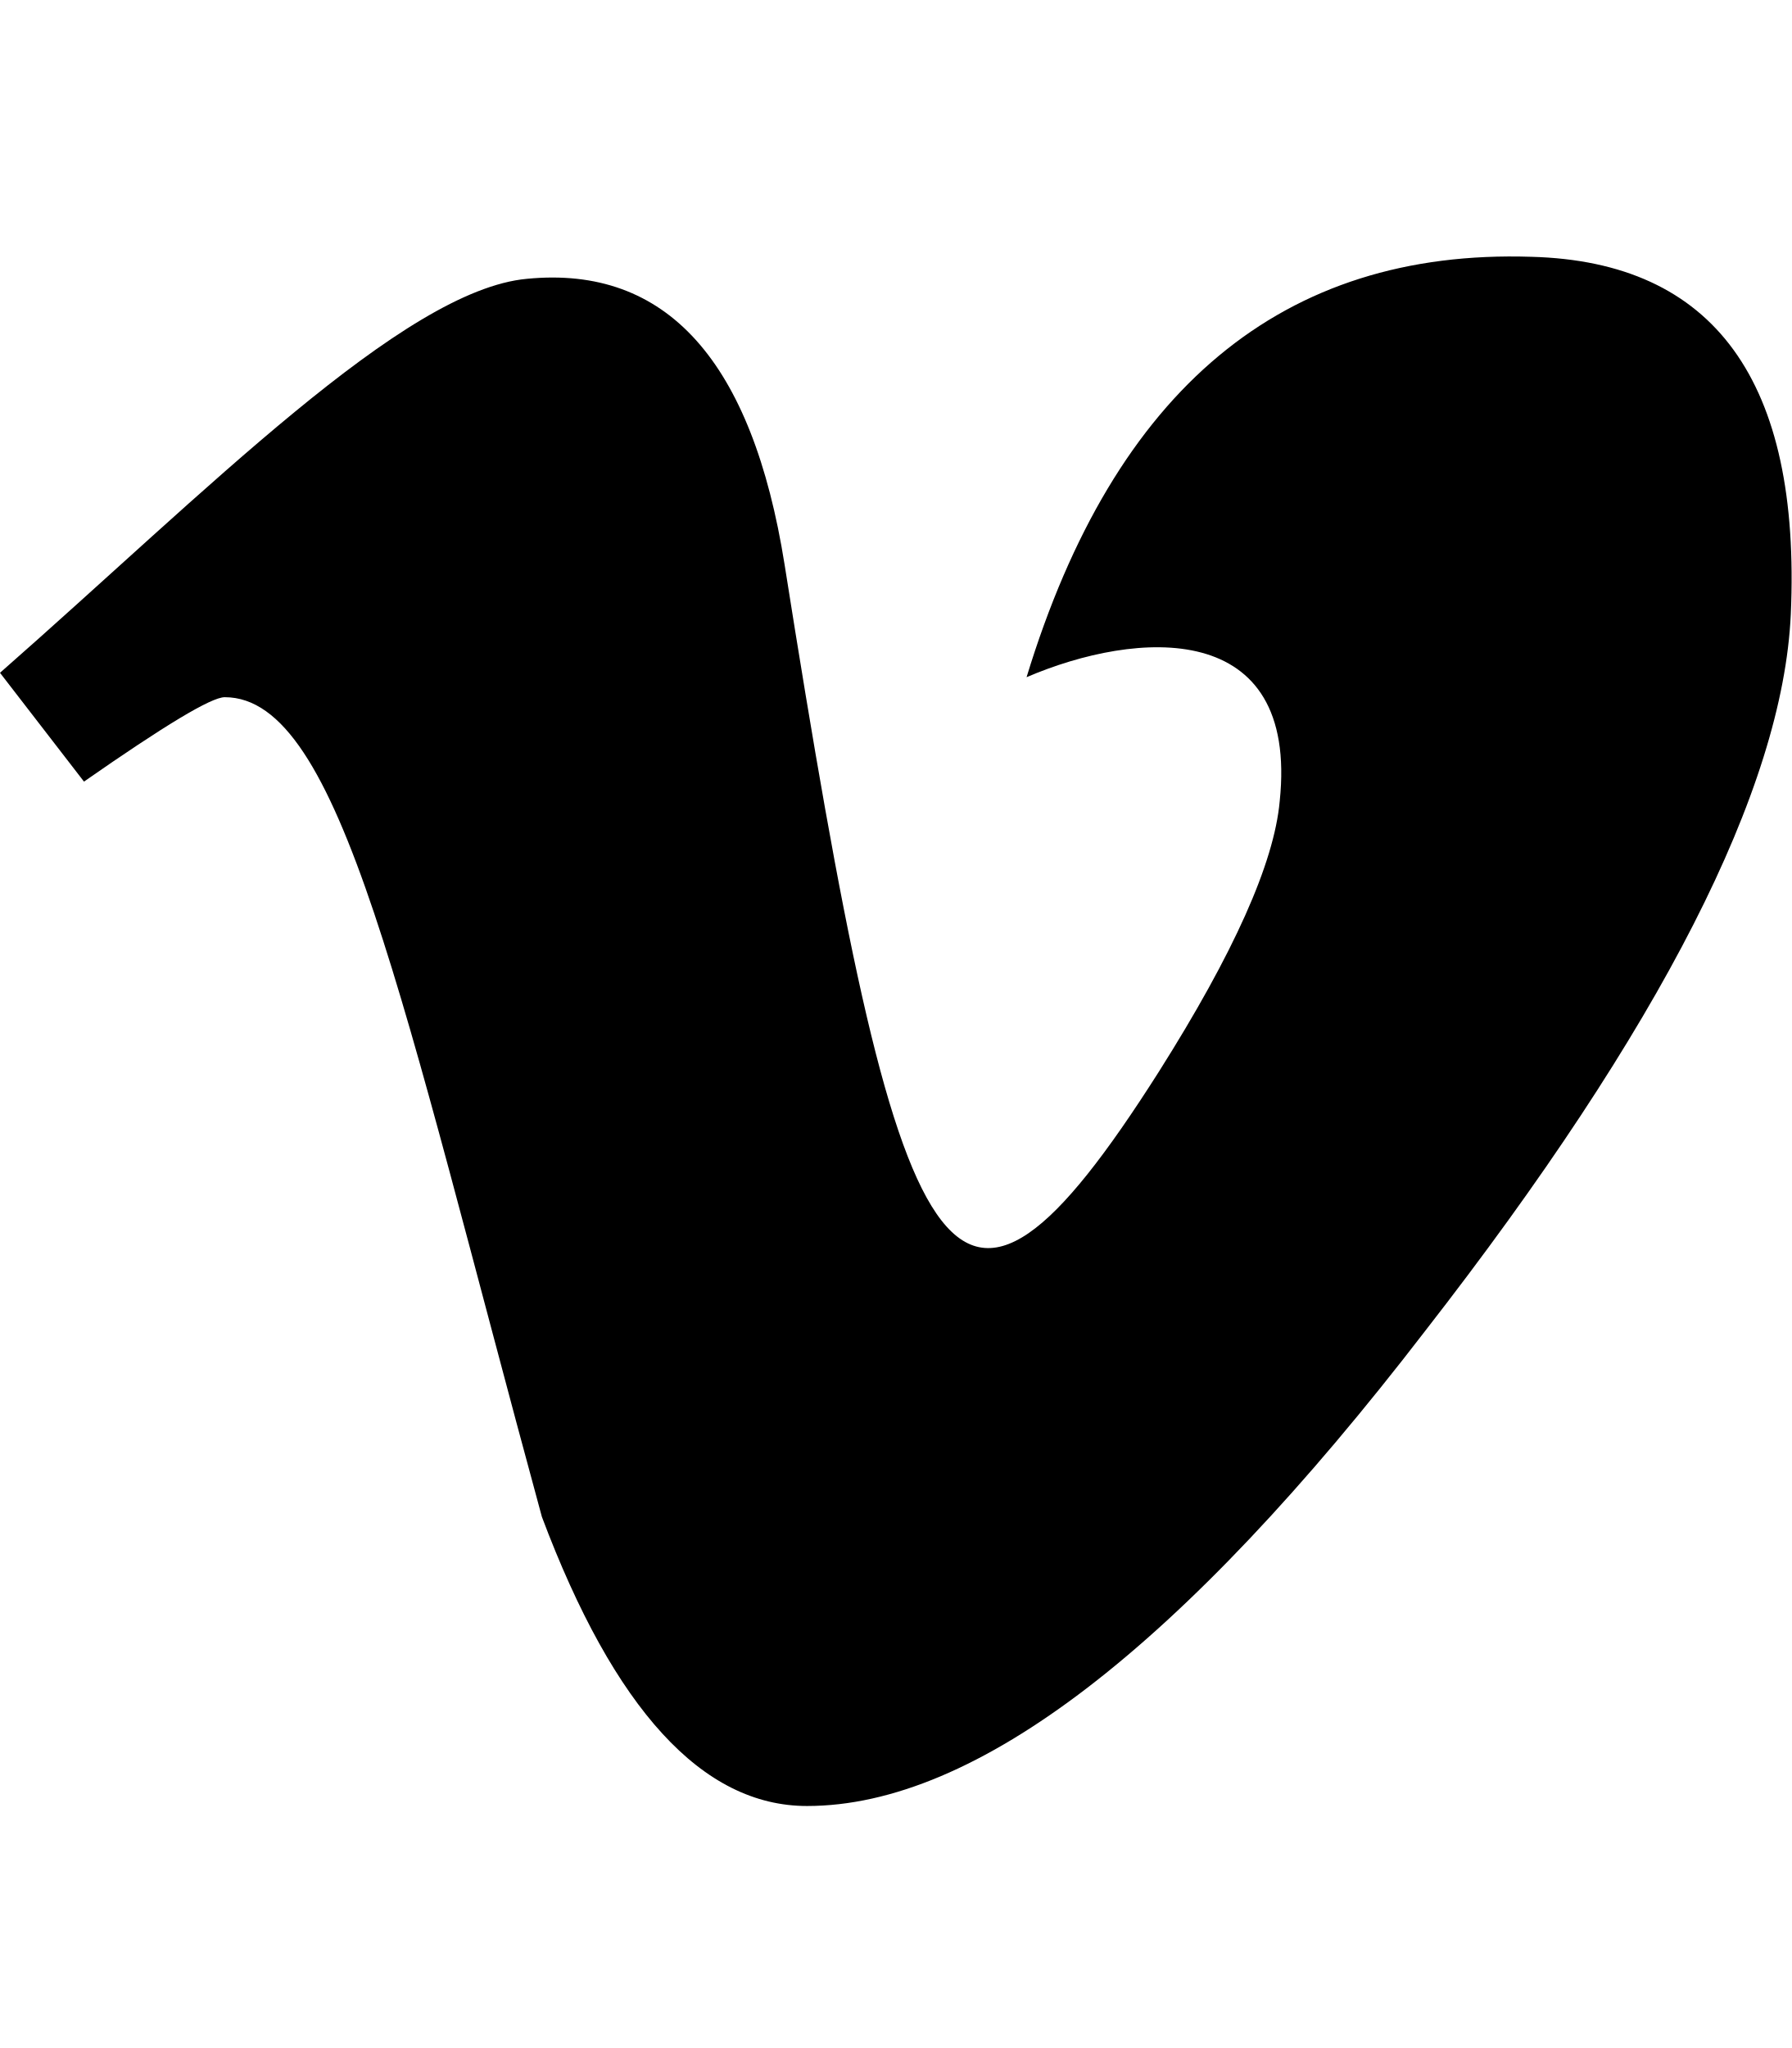
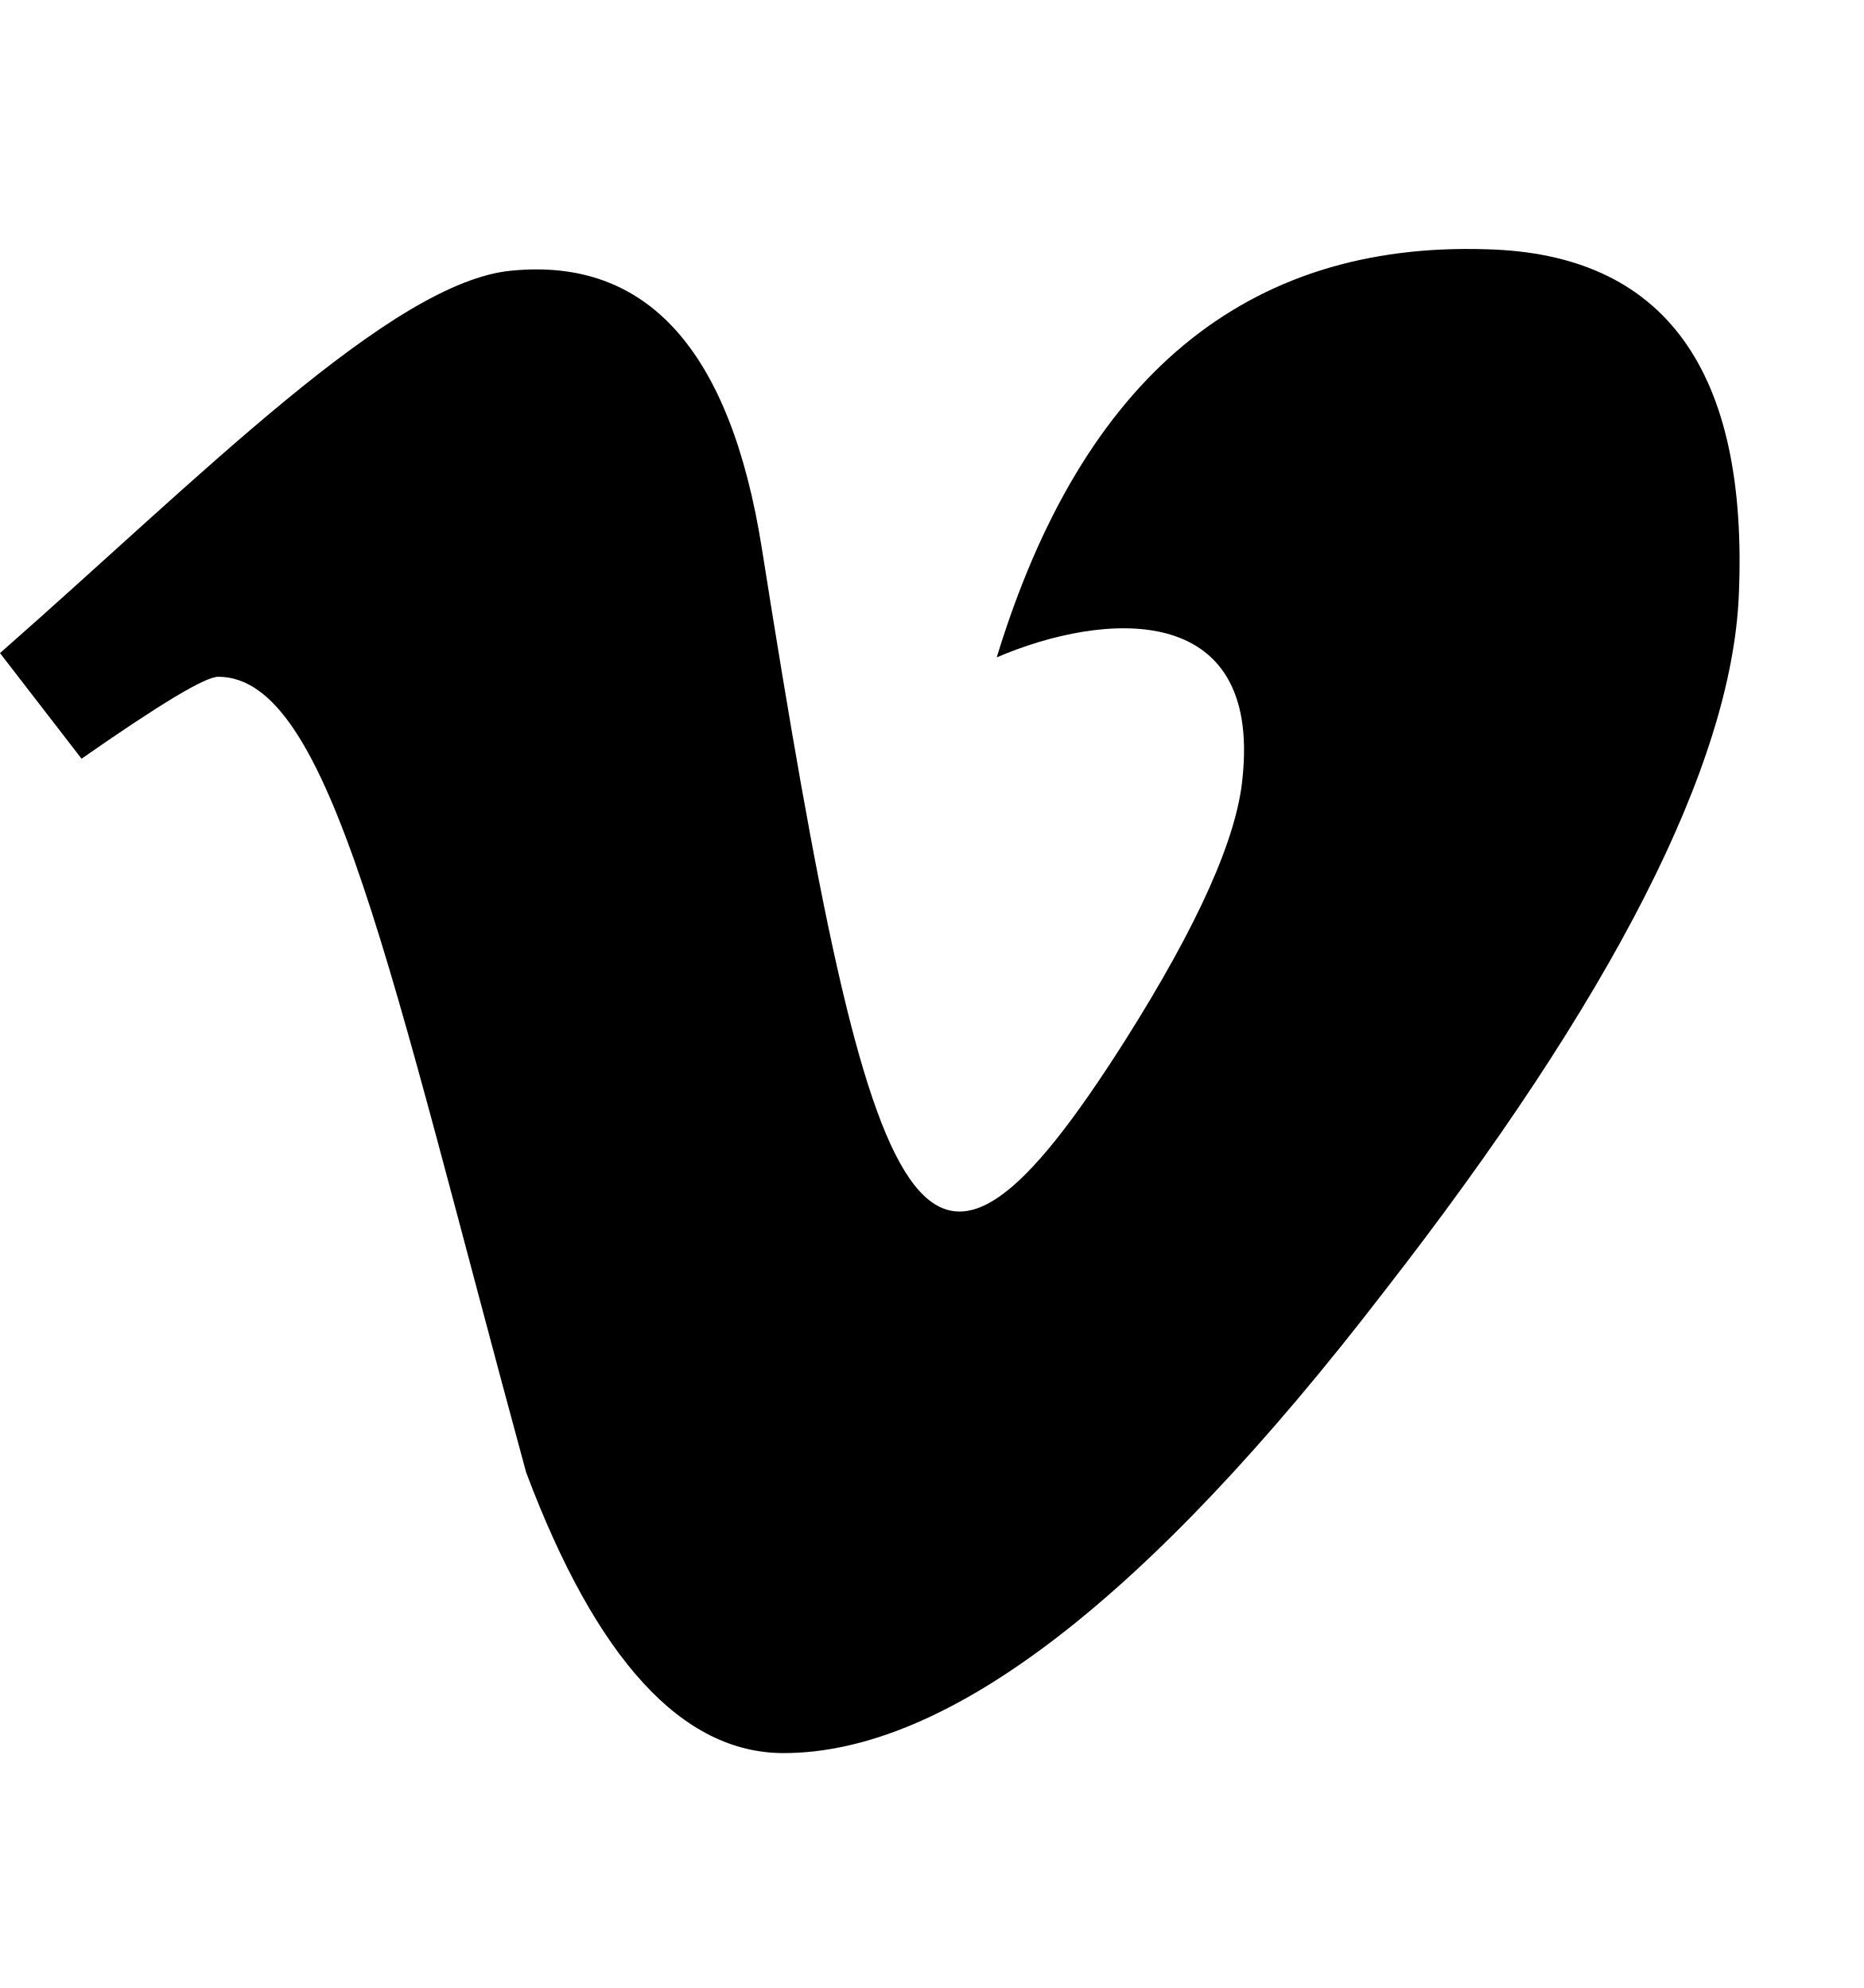
- <svg xmlns="http://www.w3.org/2000/svg" viewBox="0 0 448 512">
+ <svg xmlns="http://www.w3.org/2000/svg" viewBox="0 0 480 512">
  <path d="M447.8 153.6c-2 43.6-32.4 103.3-91.4 179.1-60.9 79.2-112.4 118.8-154.6 118.8-26.1 0-48.2-24.1-66.3-72.3C100.3 250 85.3 174.3 56.2 174.3c-3.4 0-15.1 7.1-35.2 21.1L0 168.2c51.6-45.3 100.9-95.7 131.8-98.5 34.9-3.4 56.3 20.5 64.4 71.5 28.7 181.5 41.4 208.9 93.6 126.7 18.7-29.6 28.8-52.1 30.2-67.6 4.8-45.9-35.8-42.8-63.3-31 22-72.1 64.1-107.1 126.2-105.1 45.8 1.2 67.5 31.1 64.9 89.4z" />
</svg>
